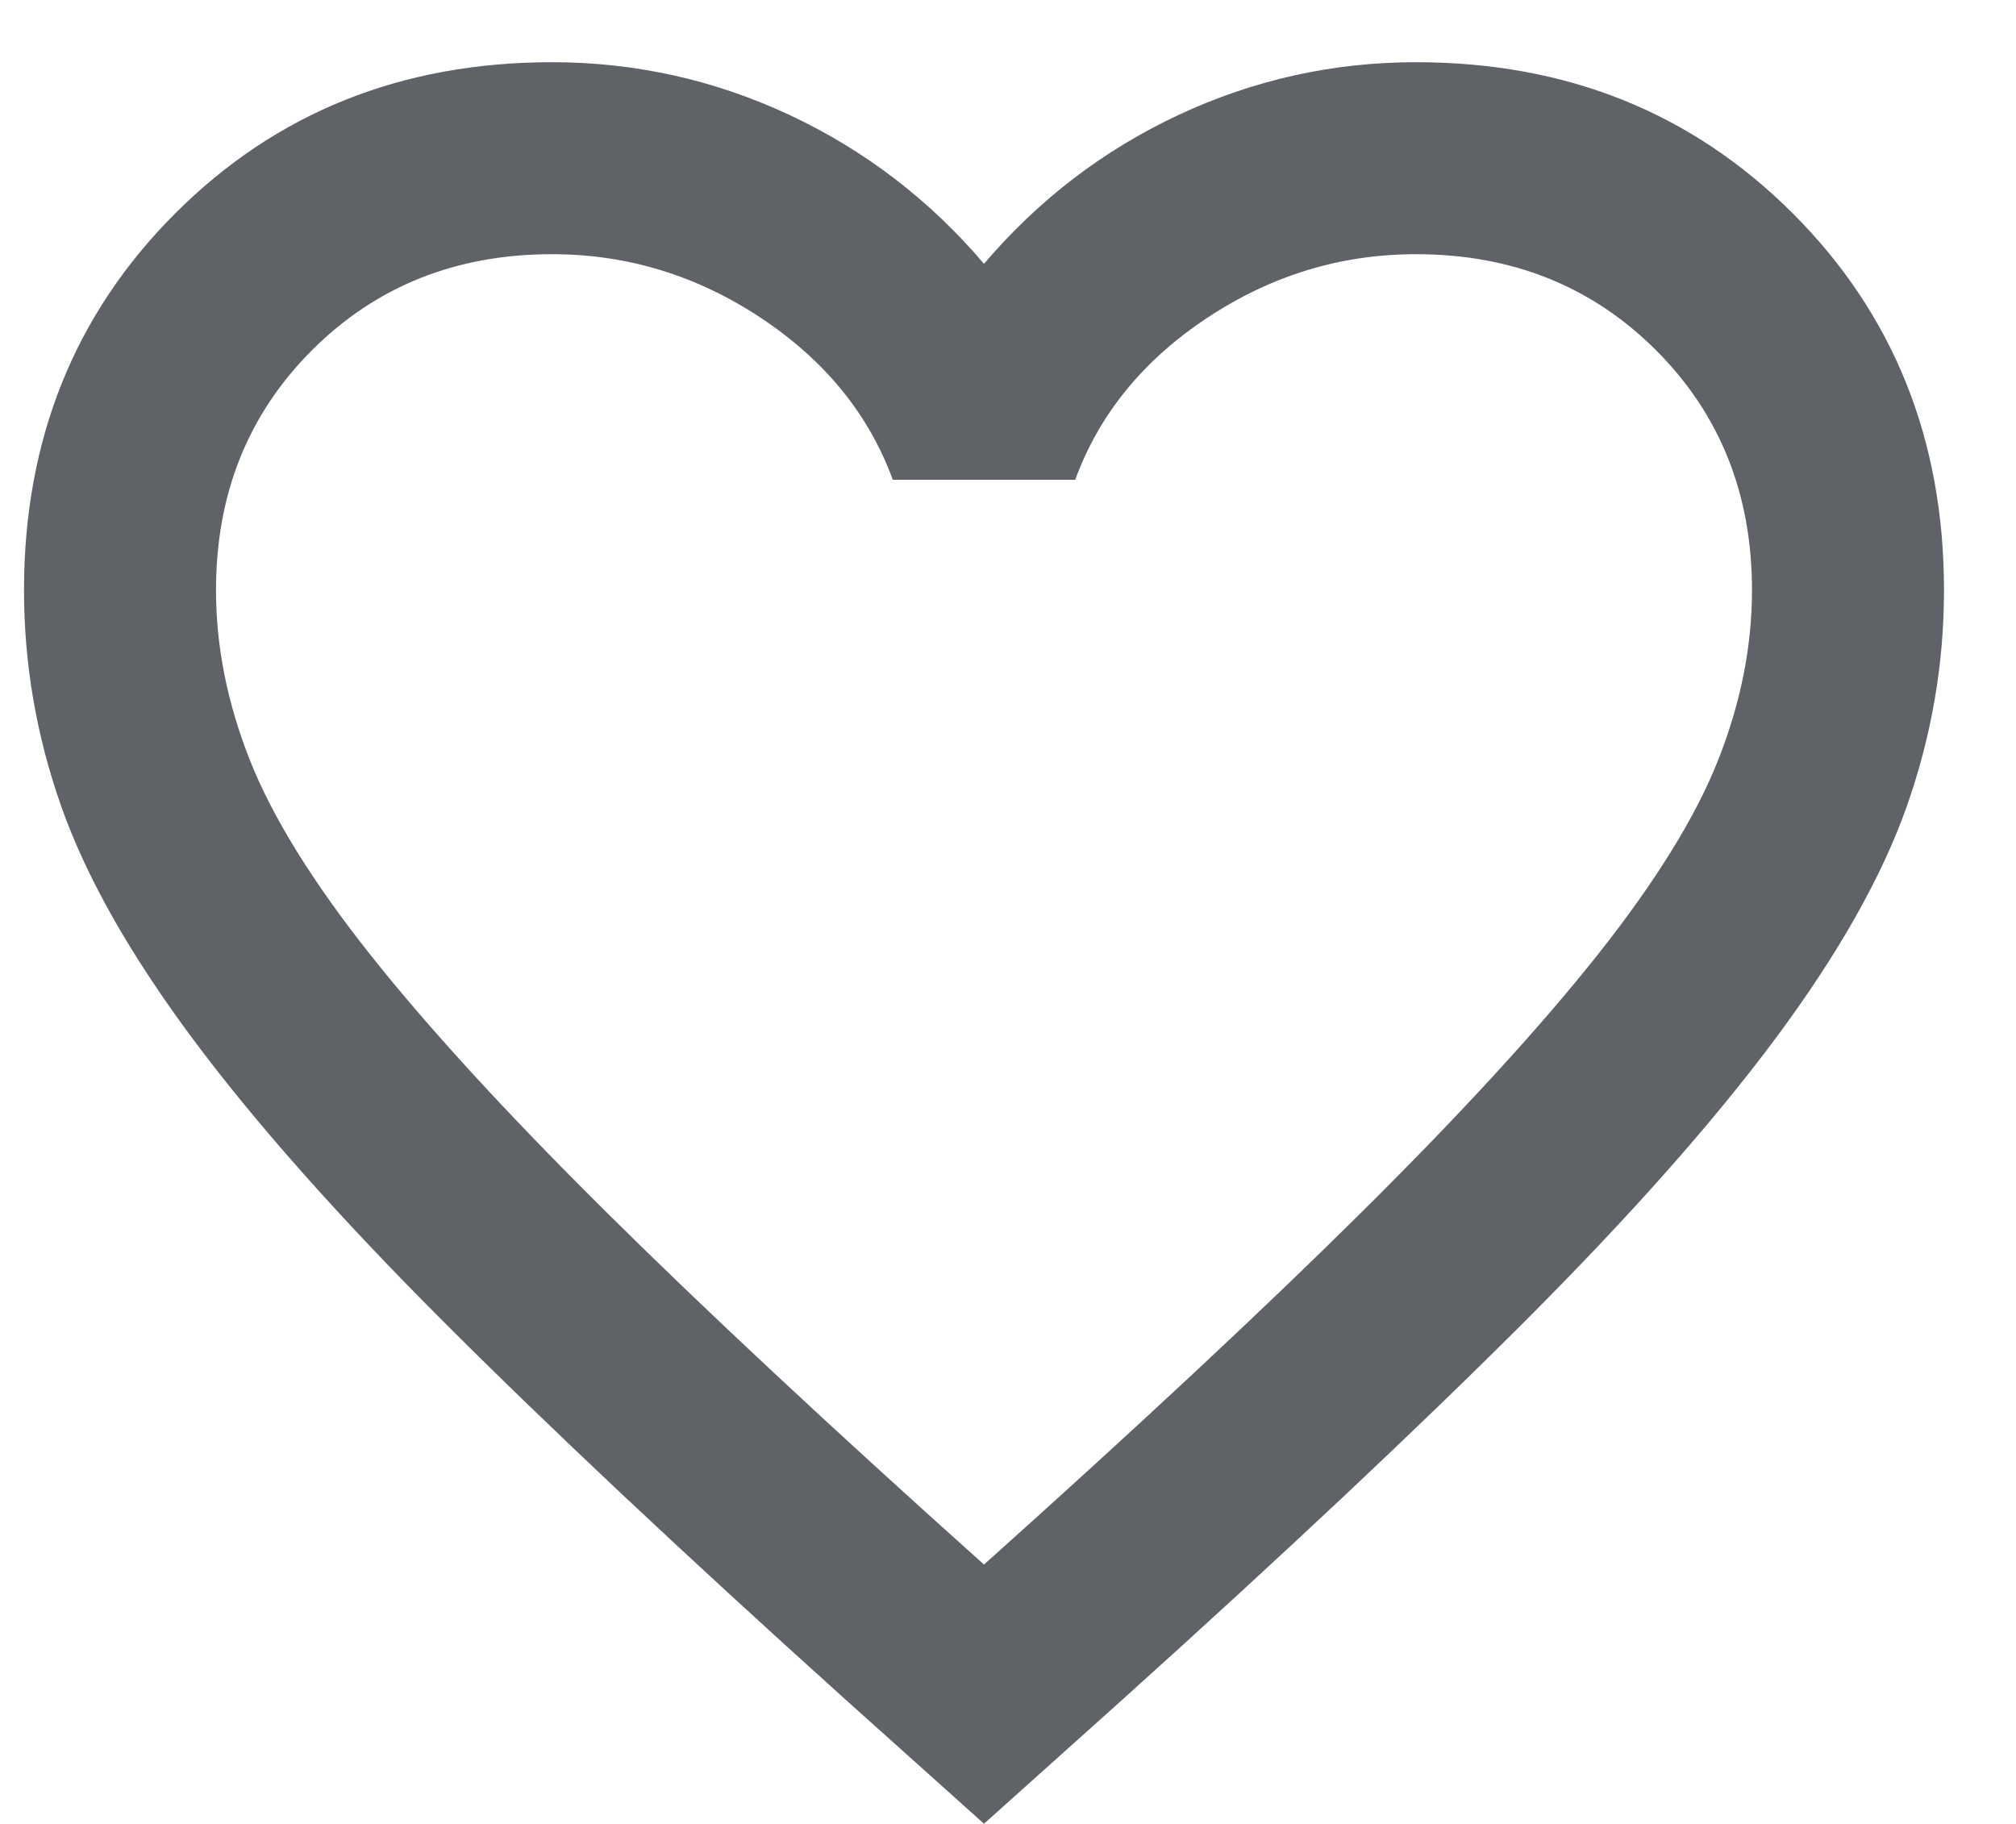
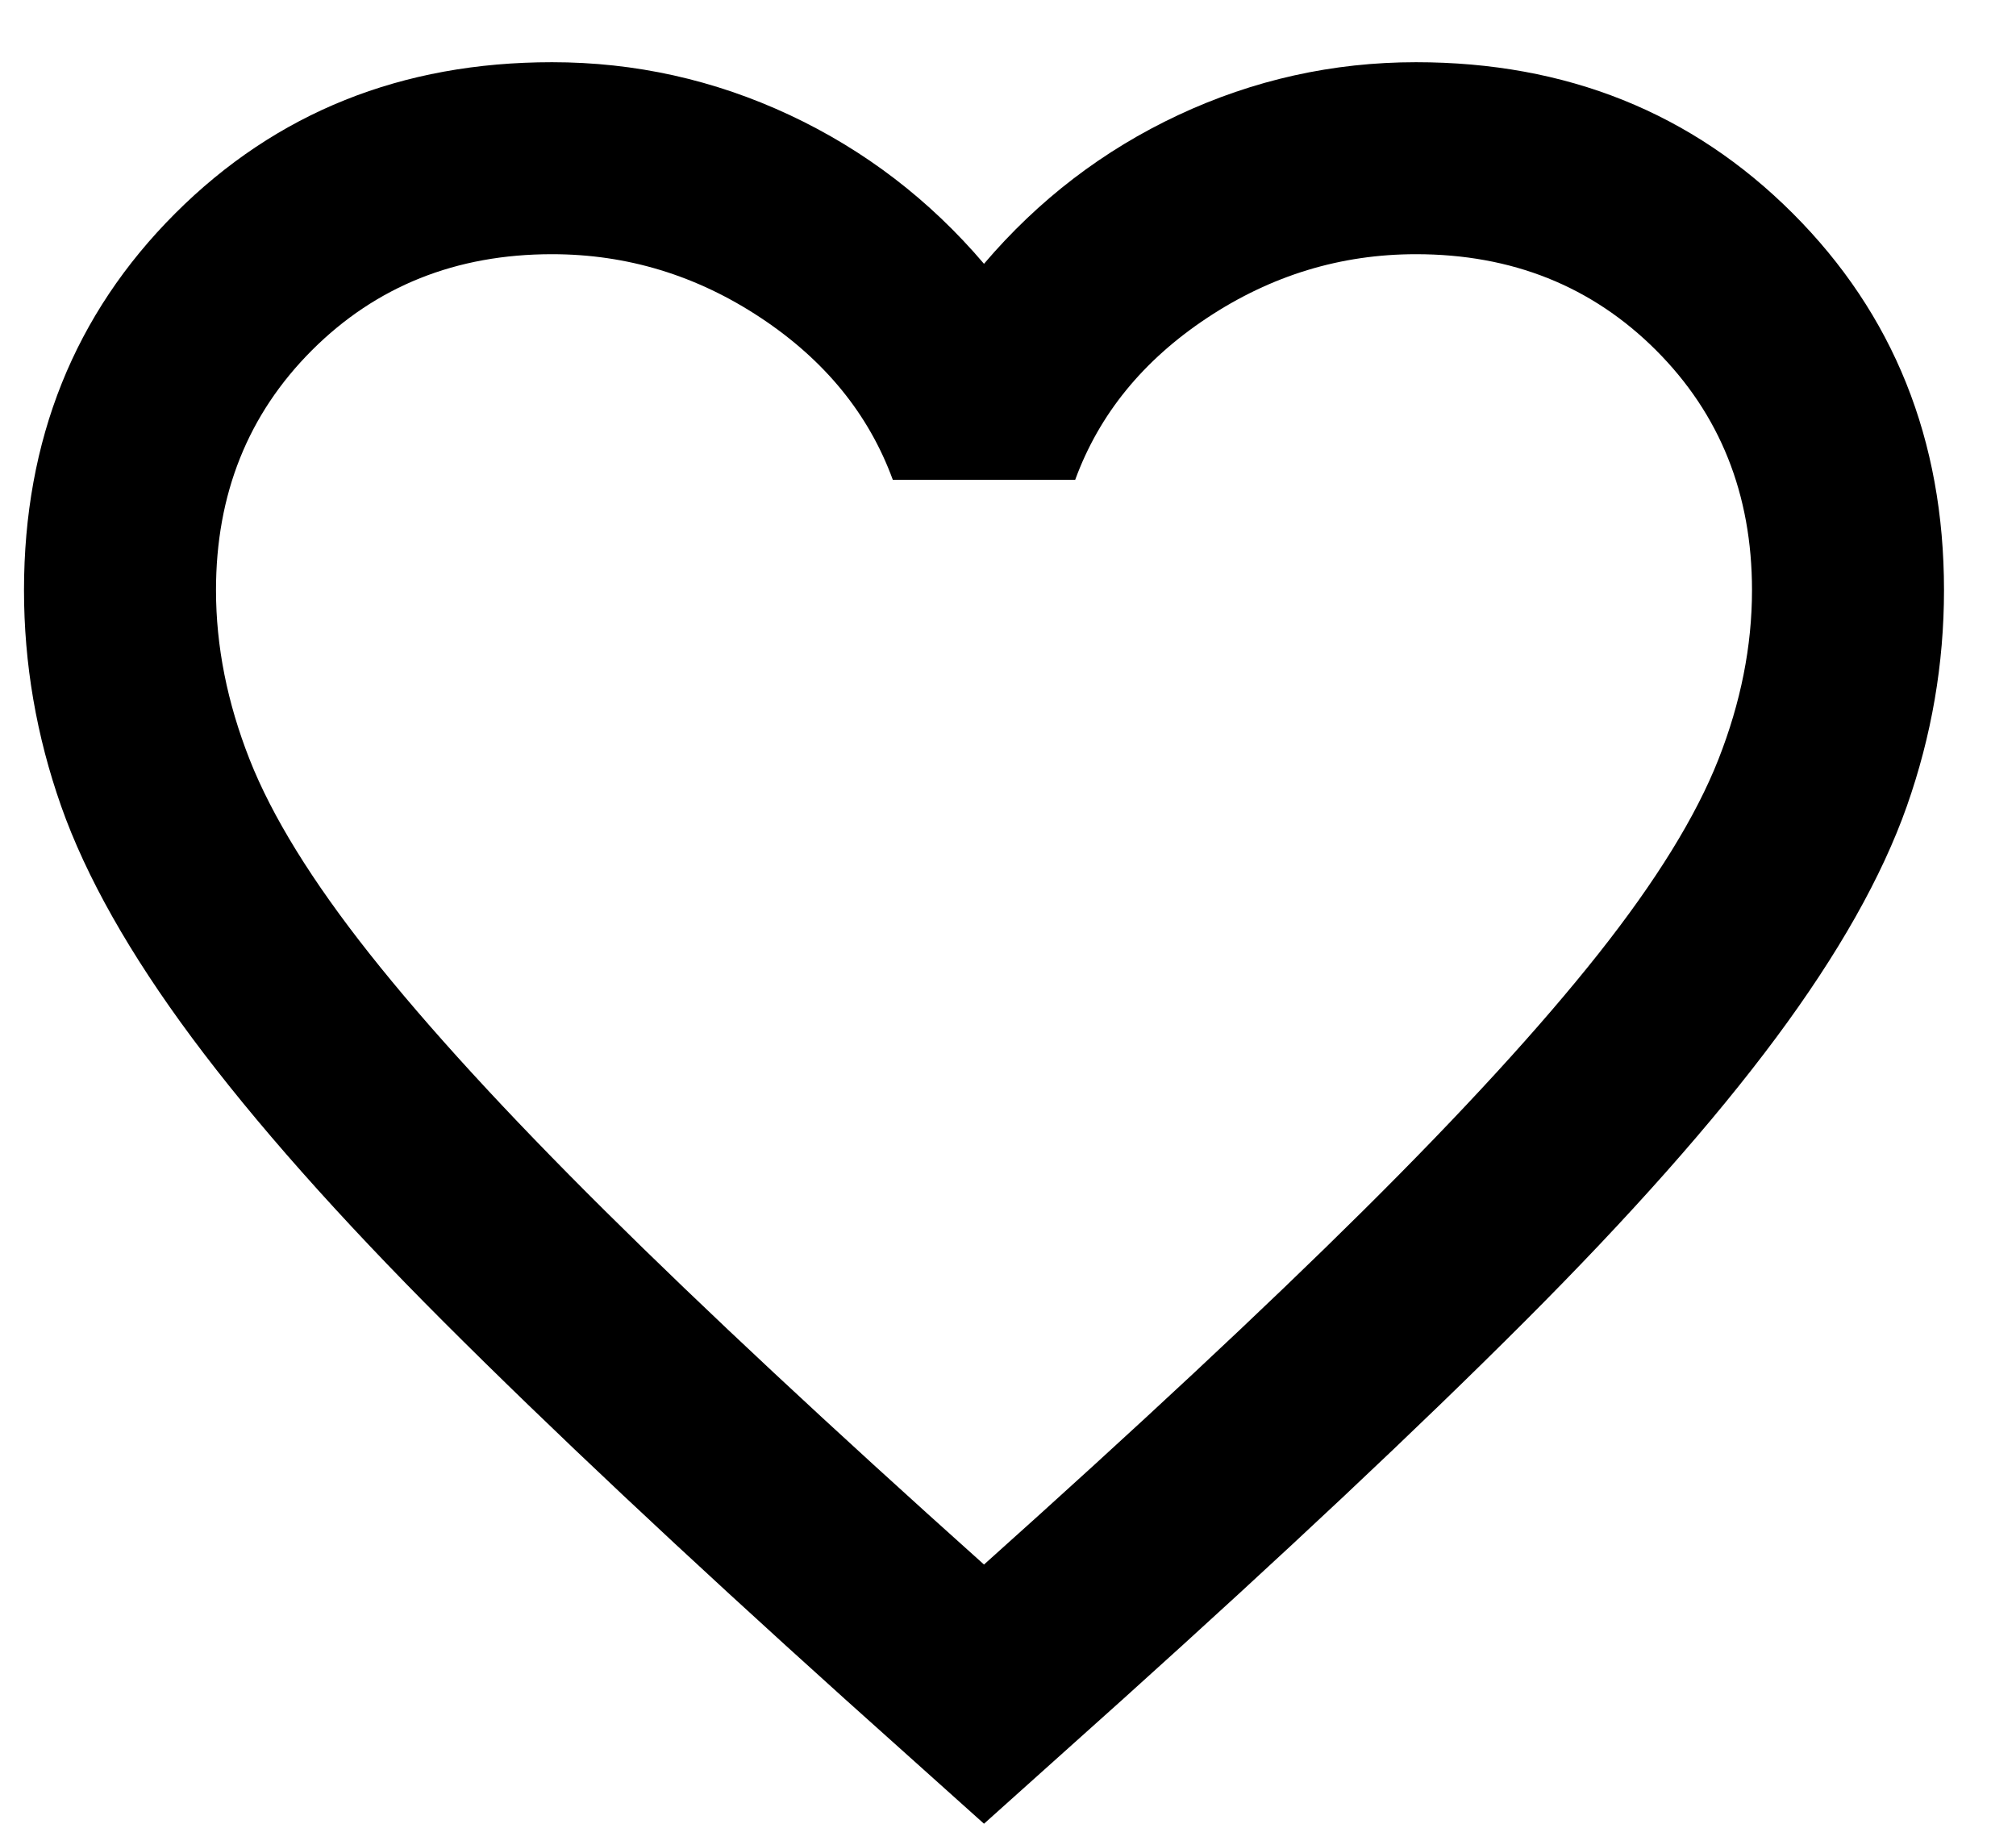
<svg xmlns="http://www.w3.org/2000/svg" width="21" height="19" viewBox="0 0 21 19" fill="none">
-   <path d="M10.25 18.998L8.8 17.698C7.117 16.182 5.725 14.873 4.625 13.773C3.525 12.673 2.65 11.686 2 10.811C1.35 9.936 0.896 9.132 0.637 8.398C0.379 7.665 0.25 6.915 0.25 6.148C0.25 4.582 0.775 3.273 1.825 2.223C2.875 1.173 4.183 0.648 5.75 0.648C6.617 0.648 7.442 0.832 8.225 1.198C9.008 1.565 9.683 2.082 10.25 2.748C10.817 2.082 11.492 1.565 12.275 1.198C13.058 0.832 13.883 0.648 14.75 0.648C16.317 0.648 17.625 1.173 18.675 2.223C19.725 3.273 20.25 4.582 20.25 6.148C20.25 6.915 20.121 7.665 19.863 8.398C19.604 9.132 19.15 9.936 18.5 10.811C17.85 11.686 16.975 12.673 15.875 13.773C14.775 14.873 13.383 16.182 11.7 17.698L10.25 18.998ZM10.25 16.298C11.85 14.865 13.167 13.636 14.2 12.611C15.233 11.586 16.05 10.694 16.65 9.936C17.25 9.178 17.667 8.503 17.9 7.911C18.133 7.319 18.25 6.732 18.25 6.148C18.25 5.148 17.917 4.315 17.25 3.648C16.583 2.982 15.75 2.648 14.75 2.648C13.967 2.648 13.242 2.869 12.575 3.311C11.908 3.753 11.45 4.315 11.2 4.998H9.3C9.05 4.315 8.592 3.753 7.925 3.311C7.258 2.869 6.533 2.648 5.75 2.648C4.75 2.648 3.917 2.982 3.25 3.648C2.583 4.315 2.25 5.148 2.25 6.148C2.25 6.732 2.367 7.319 2.6 7.911C2.833 8.503 3.25 9.178 3.85 9.936C4.45 10.694 5.267 11.586 6.3 12.611C7.333 13.636 8.65 14.865 10.25 16.298Z" fill="#5F6368" />
+   <path d="M10.25 18.998L8.8 17.698C7.117 16.182 5.725 14.873 4.625 13.773C3.525 12.673 2.65 11.686 2 10.811C1.35 9.936 0.896 9.132 0.637 8.398C0.379 7.665 0.25 6.915 0.25 6.148C0.25 4.582 0.775 3.273 1.825 2.223C2.875 1.173 4.183 0.648 5.75 0.648C6.617 0.648 7.442 0.832 8.225 1.198C9.008 1.565 9.683 2.082 10.25 2.748C10.817 2.082 11.492 1.565 12.275 1.198C13.058 0.832 13.883 0.648 14.75 0.648C16.317 0.648 17.625 1.173 18.675 2.223C19.725 3.273 20.25 4.582 20.25 6.148C20.25 6.915 20.121 7.665 19.863 8.398C19.604 9.132 19.15 9.936 18.5 10.811C17.85 11.686 16.975 12.673 15.875 13.773C14.775 14.873 13.383 16.182 11.7 17.698L10.25 18.998ZM10.25 16.298C11.85 14.865 13.167 13.636 14.2 12.611C15.233 11.586 16.05 10.694 16.65 9.936C17.25 9.178 17.667 8.503 17.9 7.911C18.133 7.319 18.25 6.732 18.25 6.148C18.25 5.148 17.917 4.315 17.25 3.648C16.583 2.982 15.75 2.648 14.75 2.648C13.967 2.648 13.242 2.869 12.575 3.311C11.908 3.753 11.45 4.315 11.2 4.998H9.3C9.05 4.315 8.592 3.753 7.925 3.311C7.258 2.869 6.533 2.648 5.75 2.648C4.75 2.648 3.917 2.982 3.25 3.648C2.583 4.315 2.25 5.148 2.25 6.148C2.25 6.732 2.367 7.319 2.6 7.911C2.833 8.503 3.25 9.178 3.85 9.936C4.45 10.694 5.267 11.586 6.3 12.611C7.333 13.636 8.65 14.865 10.25 16.298Z" fill="currentColor" />
</svg>
